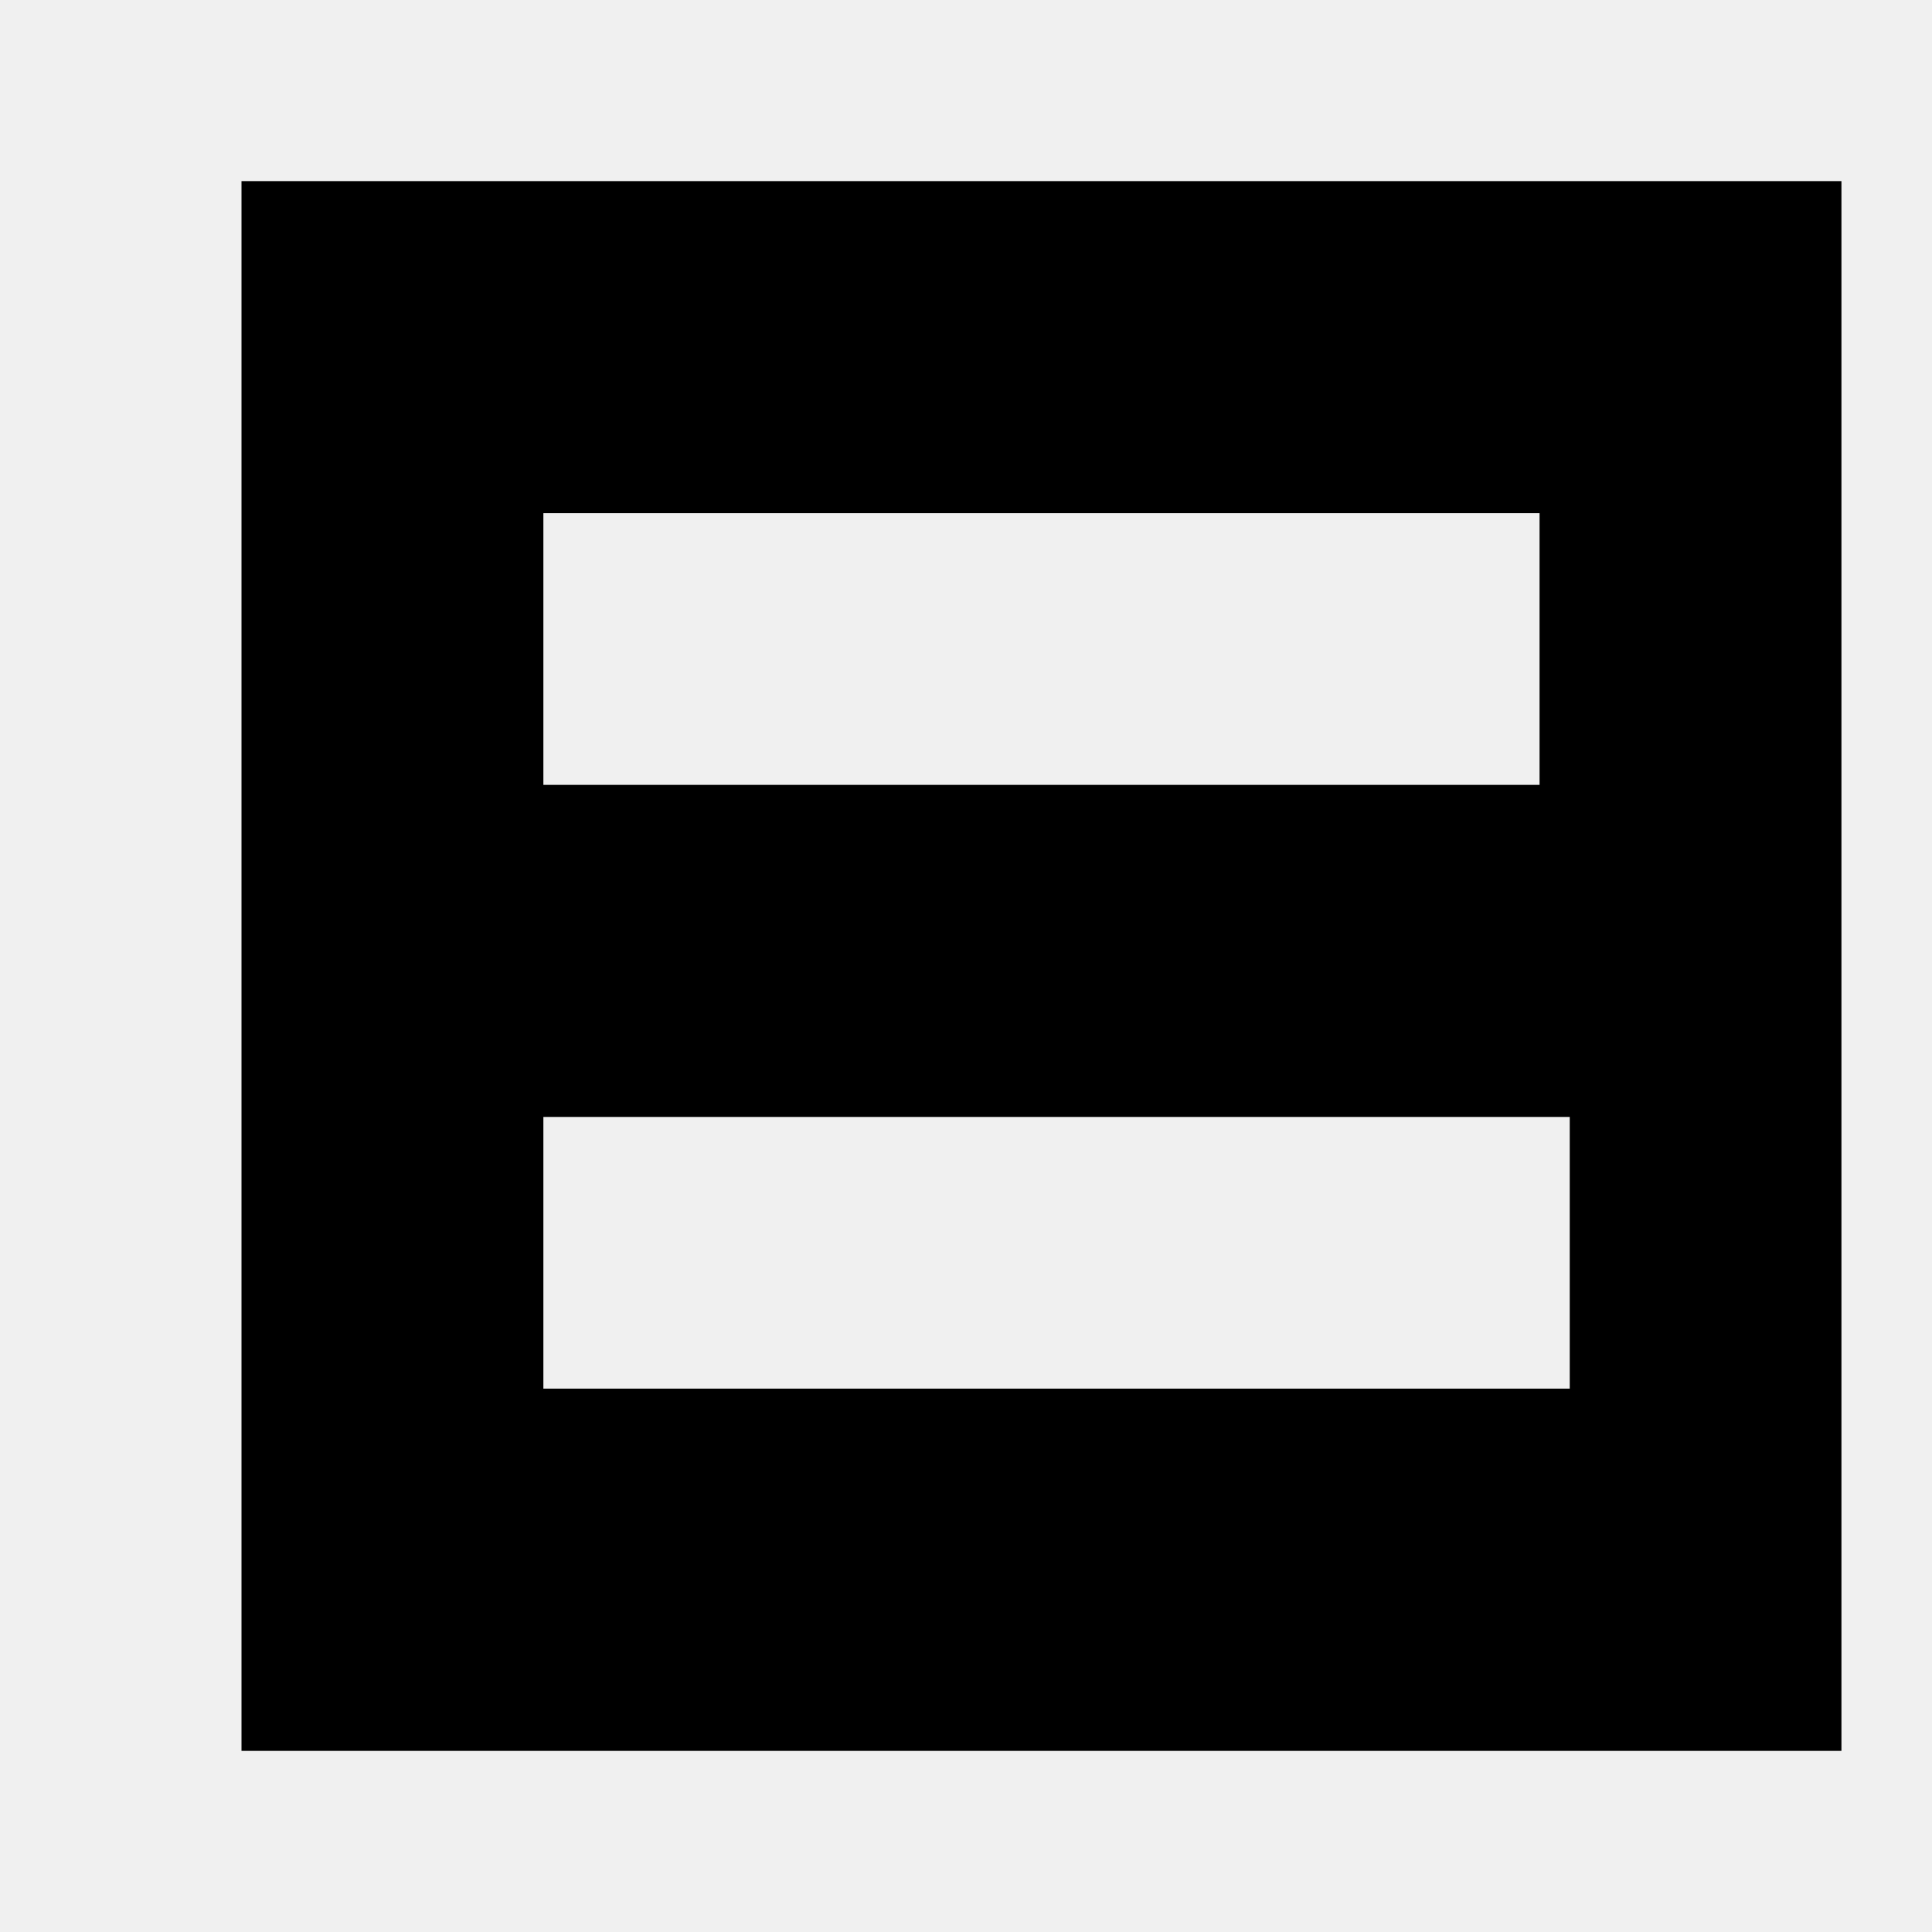
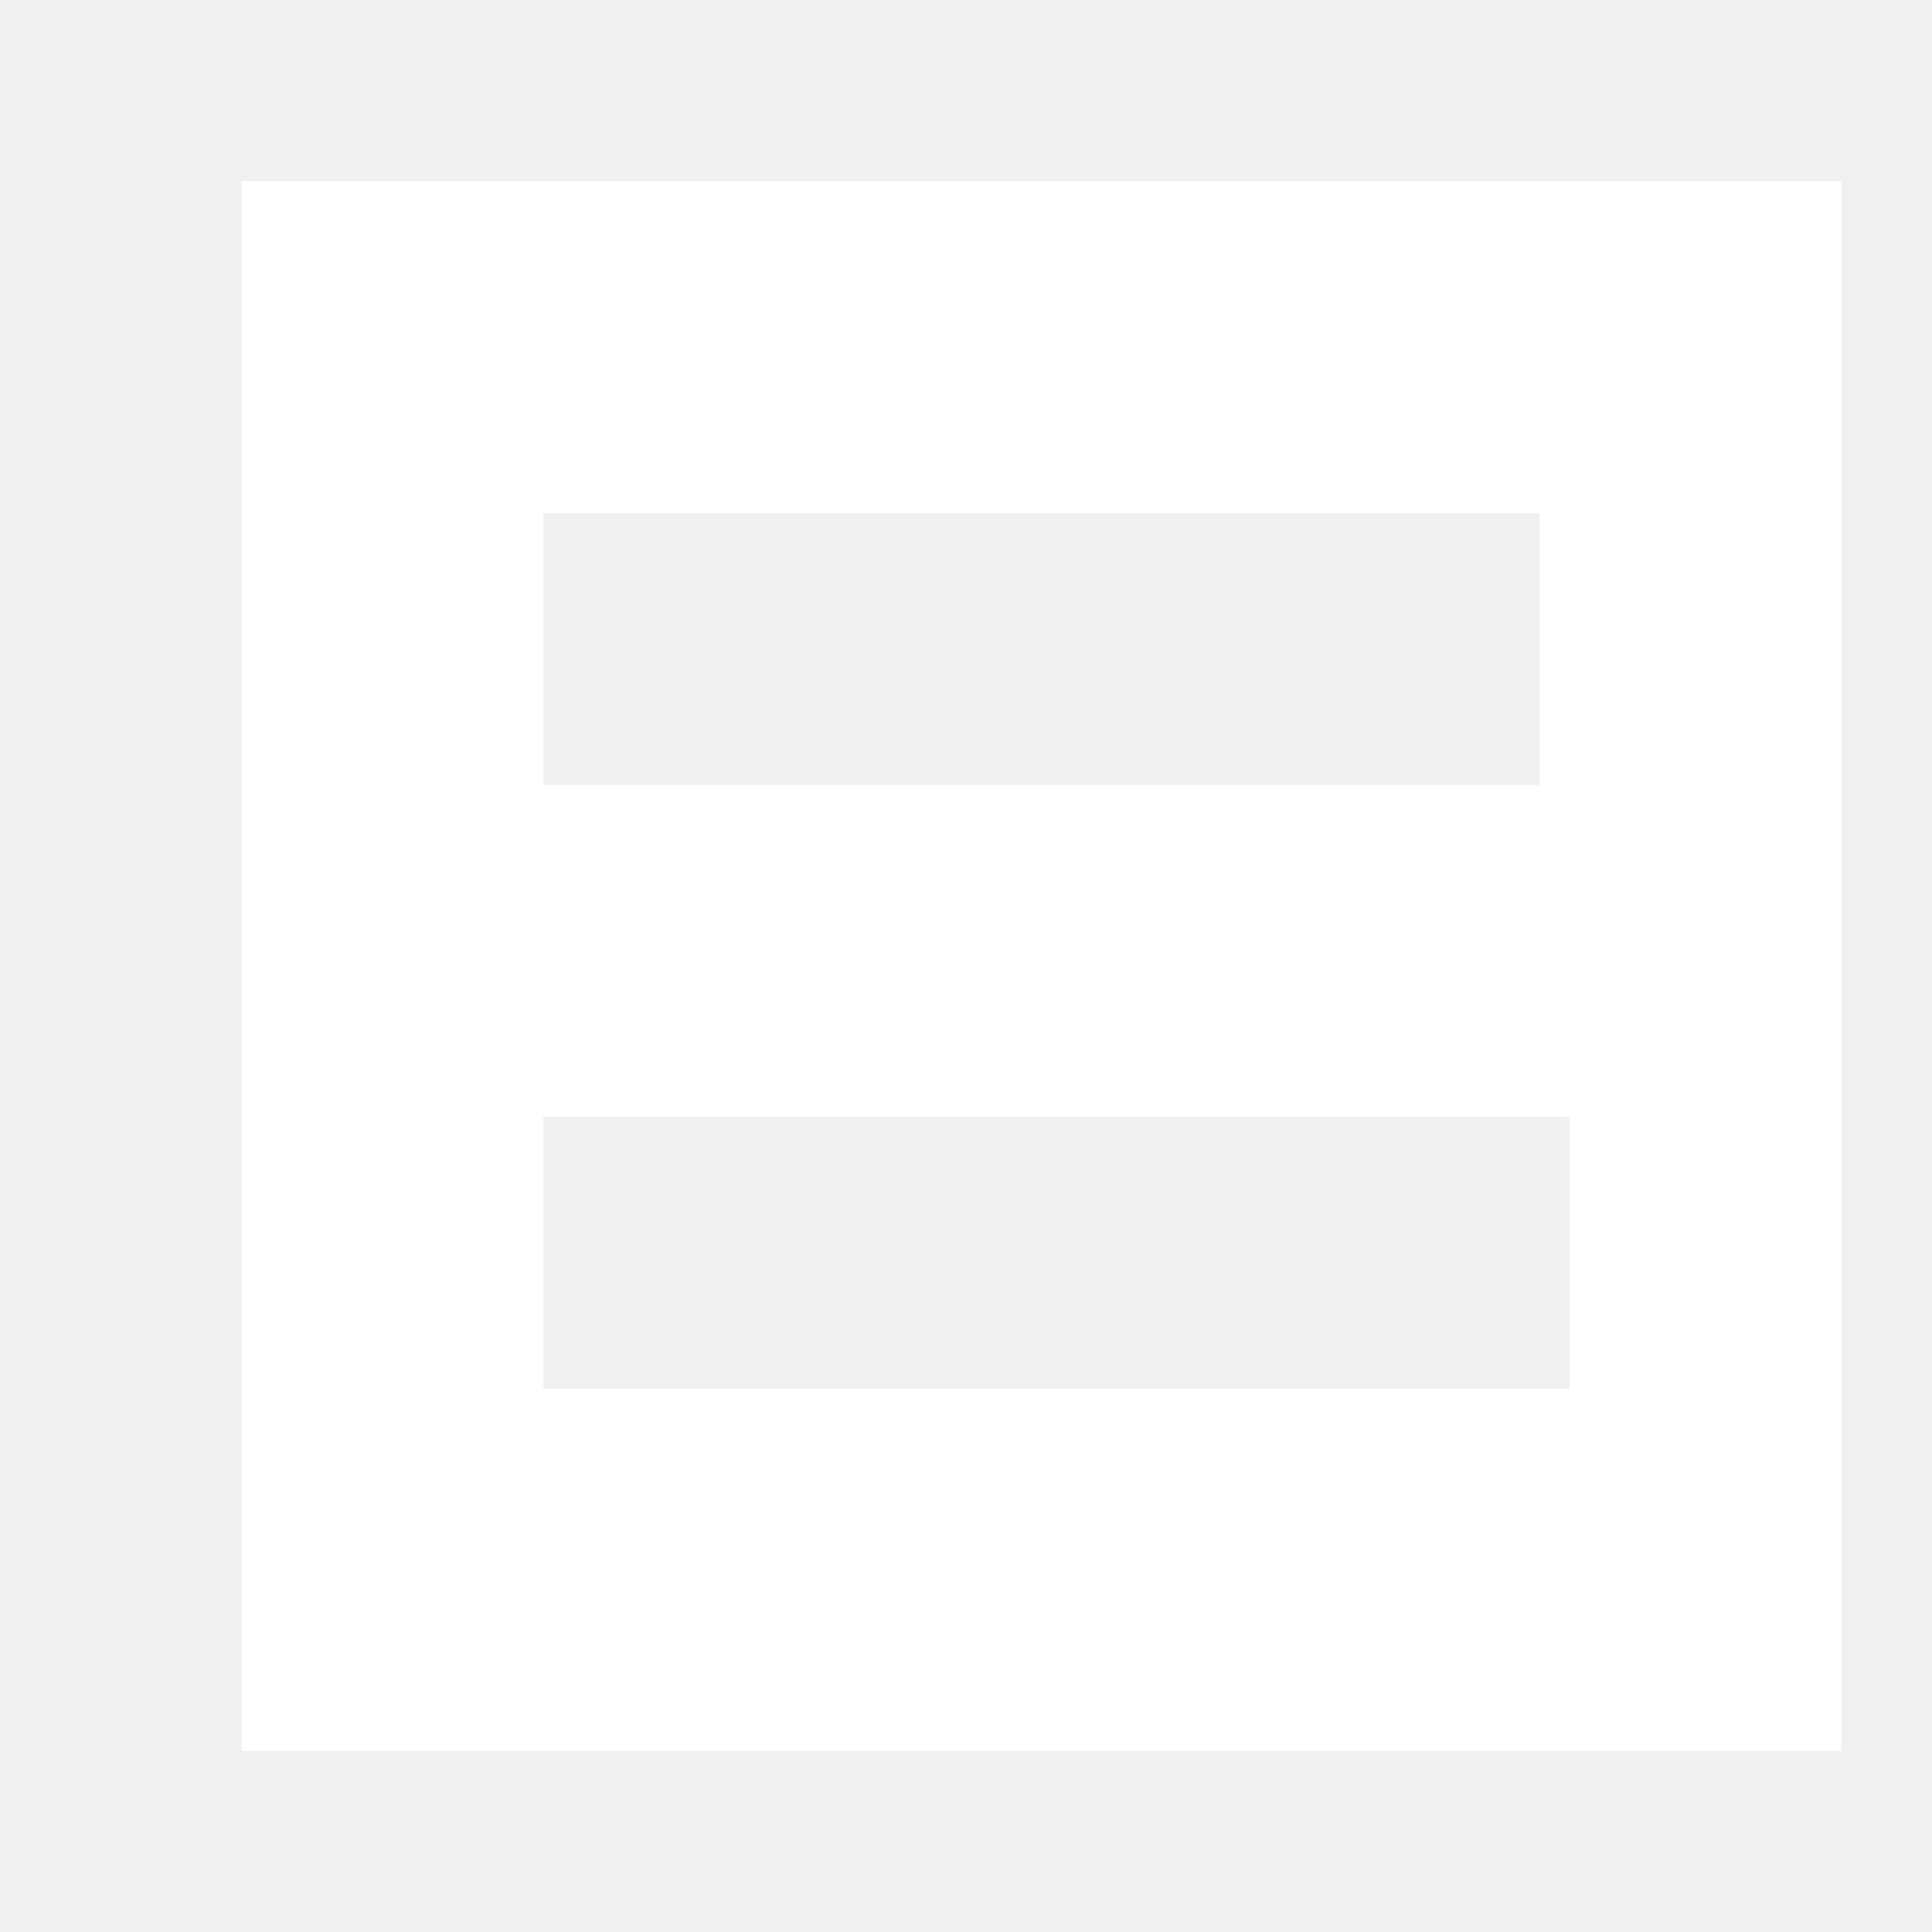
<svg xmlns="http://www.w3.org/2000/svg" width="64" height="64">
  <g>
-     <path d="     m 8,6     0,52     53,0     0,-52 z     m 10,11     33,0     0,9     -33,0 z     m 0,20     34,0     0,9     -34,0 z    " style="     fill: #000000;     fill-opacity: 1;     stroke: none;    " />
+     <path d="     m 8,6     0,52     53,0     0,-52 z     m 10,11     33,0     0,9     -33,0 z     m 0,20     34,0     0,9     -34,0 z    " style="     fill: #ffffff;     fill-opacity: 1;     stroke: none;    " />
  </g>
</svg>
